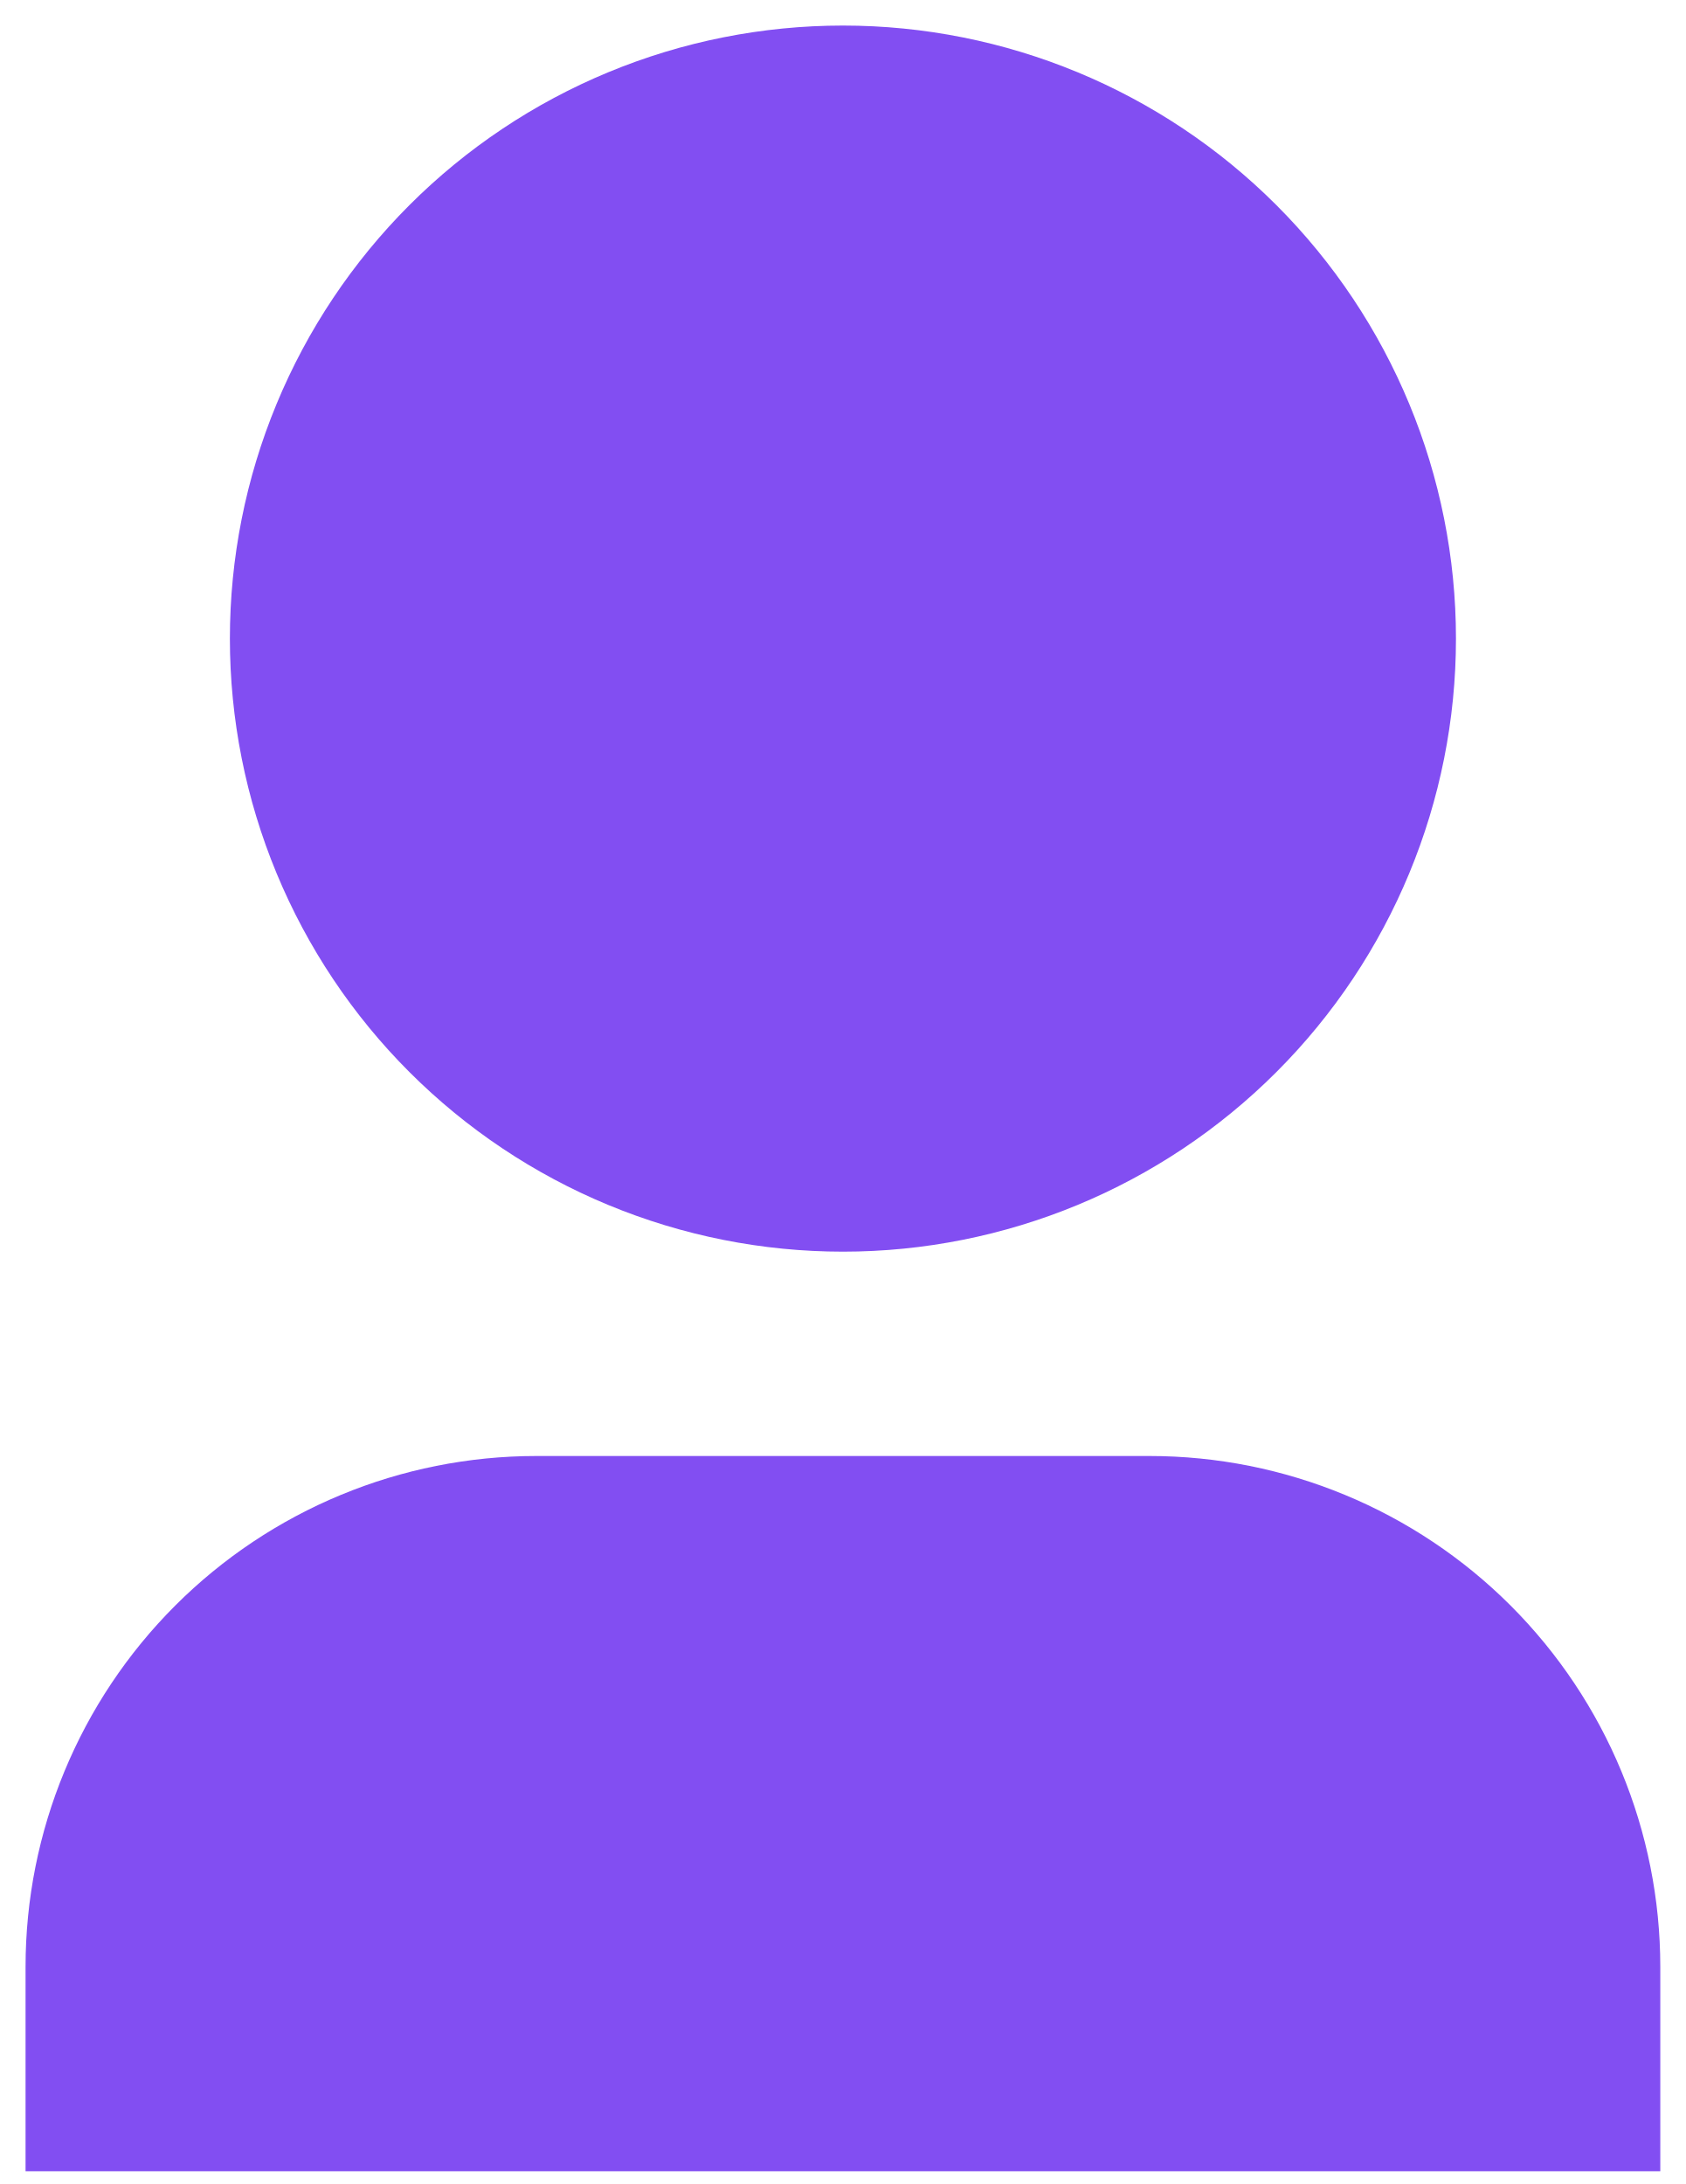
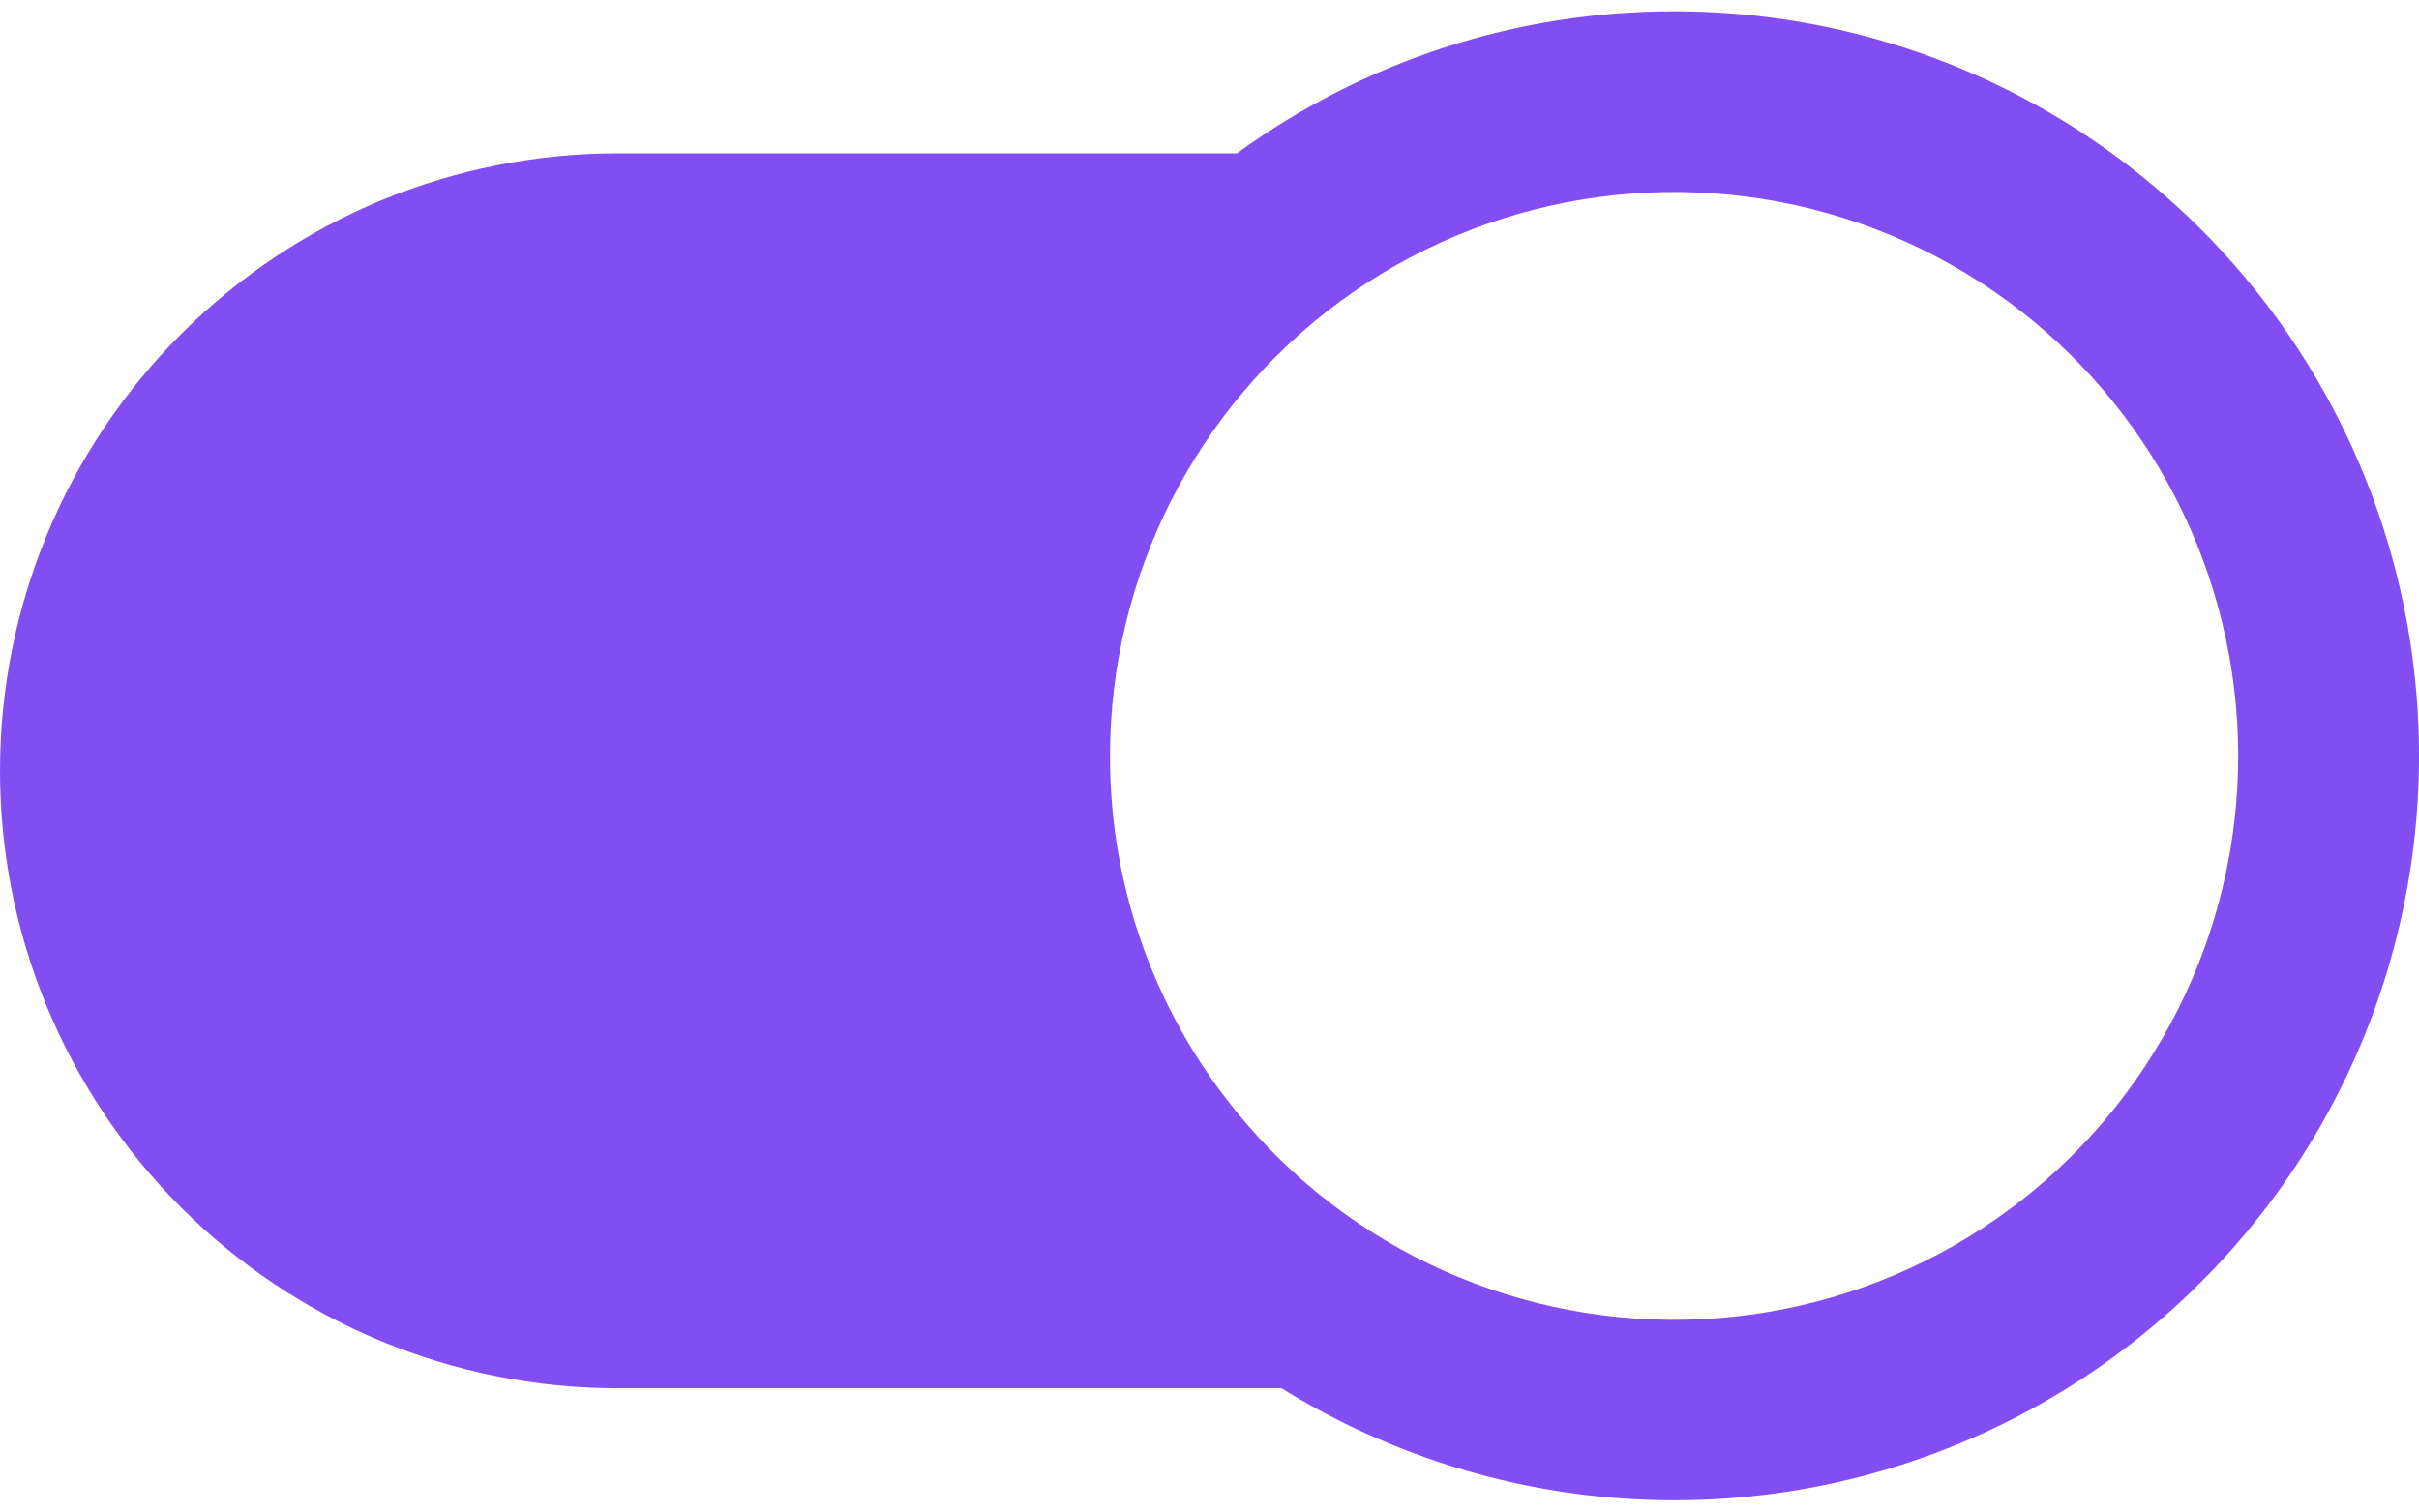
- <svg xmlns="http://www.w3.org/2000/svg" width="44" height="57" viewBox="0 0 44 57" fill="none">
-   <path d="M43.333 56.667H0.667V51.333C0.667 47.797 2.071 44.406 4.572 41.905C7.072 39.405 10.464 38 14 38H30C33.536 38 36.927 39.405 39.428 41.905C41.928 44.406 43.333 47.797 43.333 51.333V56.667ZM22 32.667C19.899 32.667 17.818 32.253 15.877 31.449C13.936 30.645 12.172 29.466 10.686 27.98C9.2 26.495 8.022 24.731 7.218 22.79C6.414 20.849 6 18.768 6 16.667C6 14.566 6.414 12.485 7.218 10.544C8.022 8.603 9.2 6.839 10.686 5.353C12.172 3.867 13.936 2.689 15.877 1.885C17.818 1.081 19.899 0.667 22 0.667C26.243 0.667 30.313 2.352 33.313 5.353C36.314 8.354 38 12.423 38 16.667C38 20.91 36.314 24.98 33.313 27.98C30.313 30.981 26.243 32.667 22 32.667Z" fill="#824EF2" />
+ <svg xmlns="http://www.w3.org/2000/svg" width="32" height="20" viewBox="0 0 32 20" fill="none">
+   <path d="M6.624e-05 10.199C6.624e-05 12.365 0.861 14.443 2.394 15.975C3.925 17.506 6.002 18.368 8.17 18.369H16.954H16.953C19.578 19.999 22.816 20.303 25.699 19.189C28.581 18.075 30.775 15.674 31.623 12.703C32.47 9.73 31.874 6.533 30.013 4.066C28.151 1.6 25.24 0.149 22.15 0.15C20.07 0.146 18.044 0.805 16.363 2.029H8.17C6.003 2.029 3.925 2.89 2.393 4.423C0.861 5.954 0 8.033 0 10.199L6.624e-05 10.199ZM14.684 10C14.684 7.623 15.819 5.388 17.736 3.982C19.655 2.577 22.128 2.171 24.395 2.887C26.663 3.605 28.453 5.359 29.214 7.611C29.977 9.864 29.619 12.344 28.253 14.29C26.887 16.236 24.674 17.415 22.298 17.462C19.921 17.511 17.662 16.424 16.218 14.535C15.219 13.235 14.679 11.64 14.684 10L14.684 10Z" fill="#824EF2" />
</svg>
